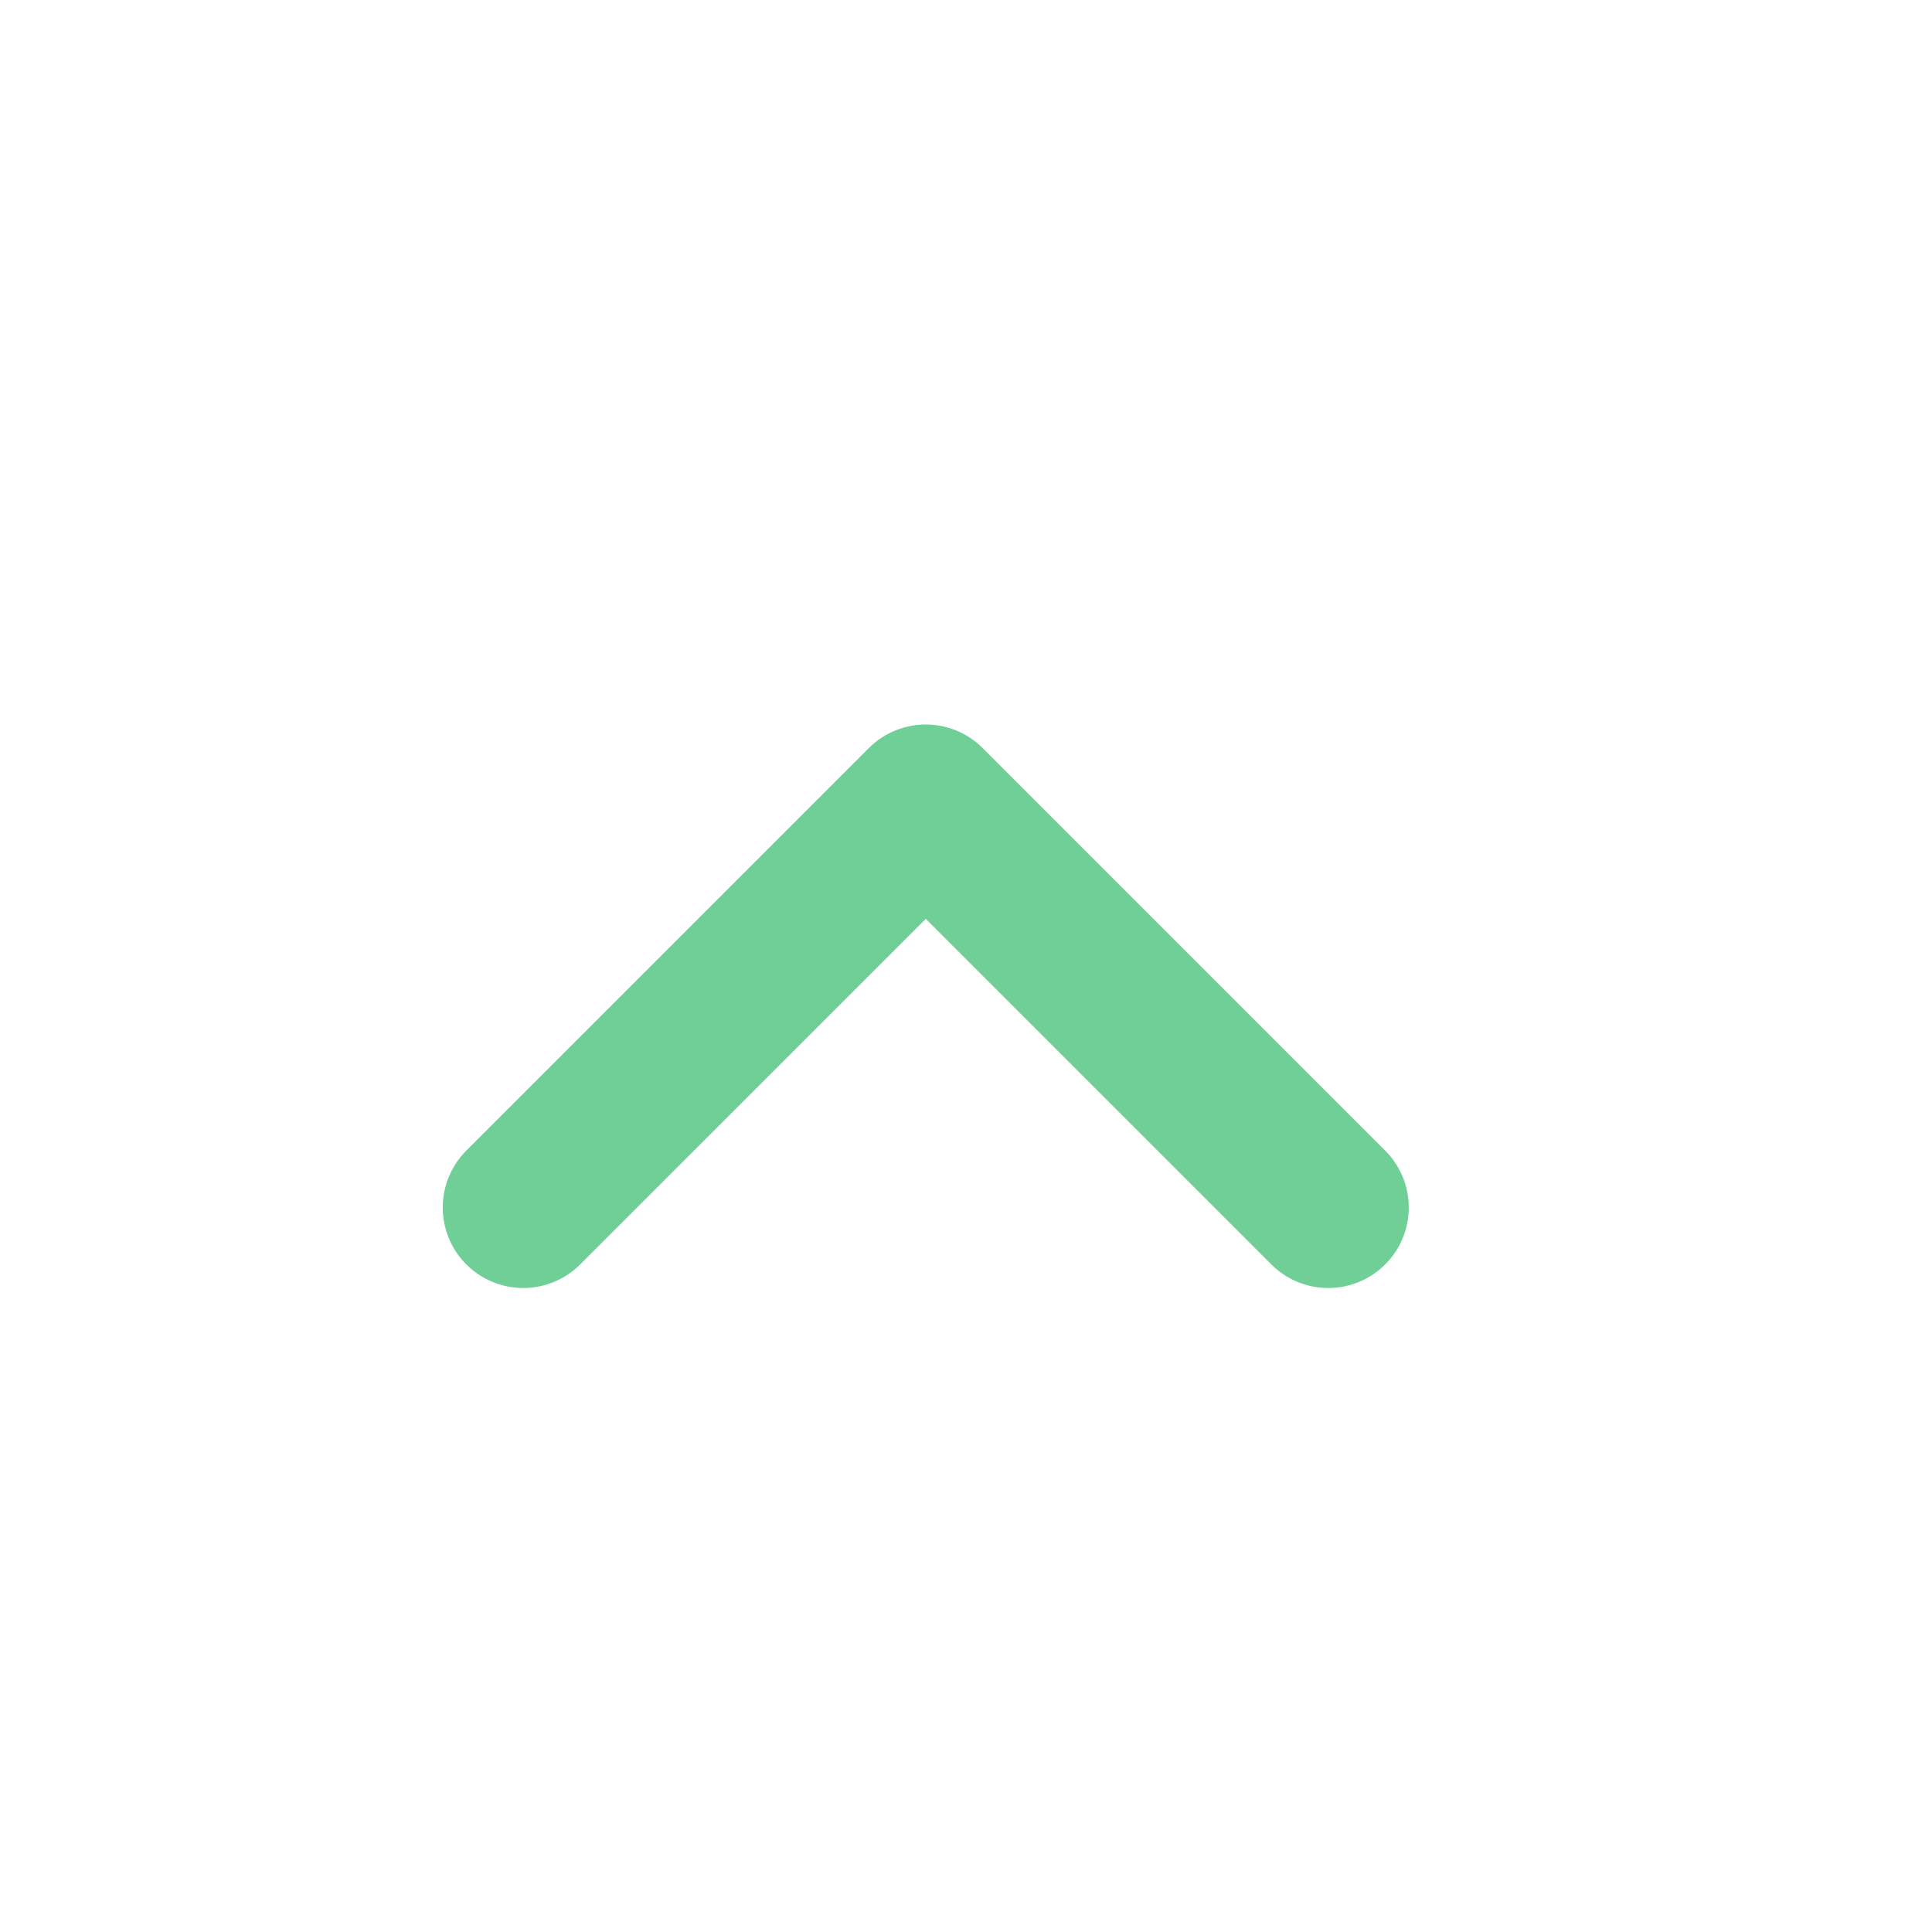
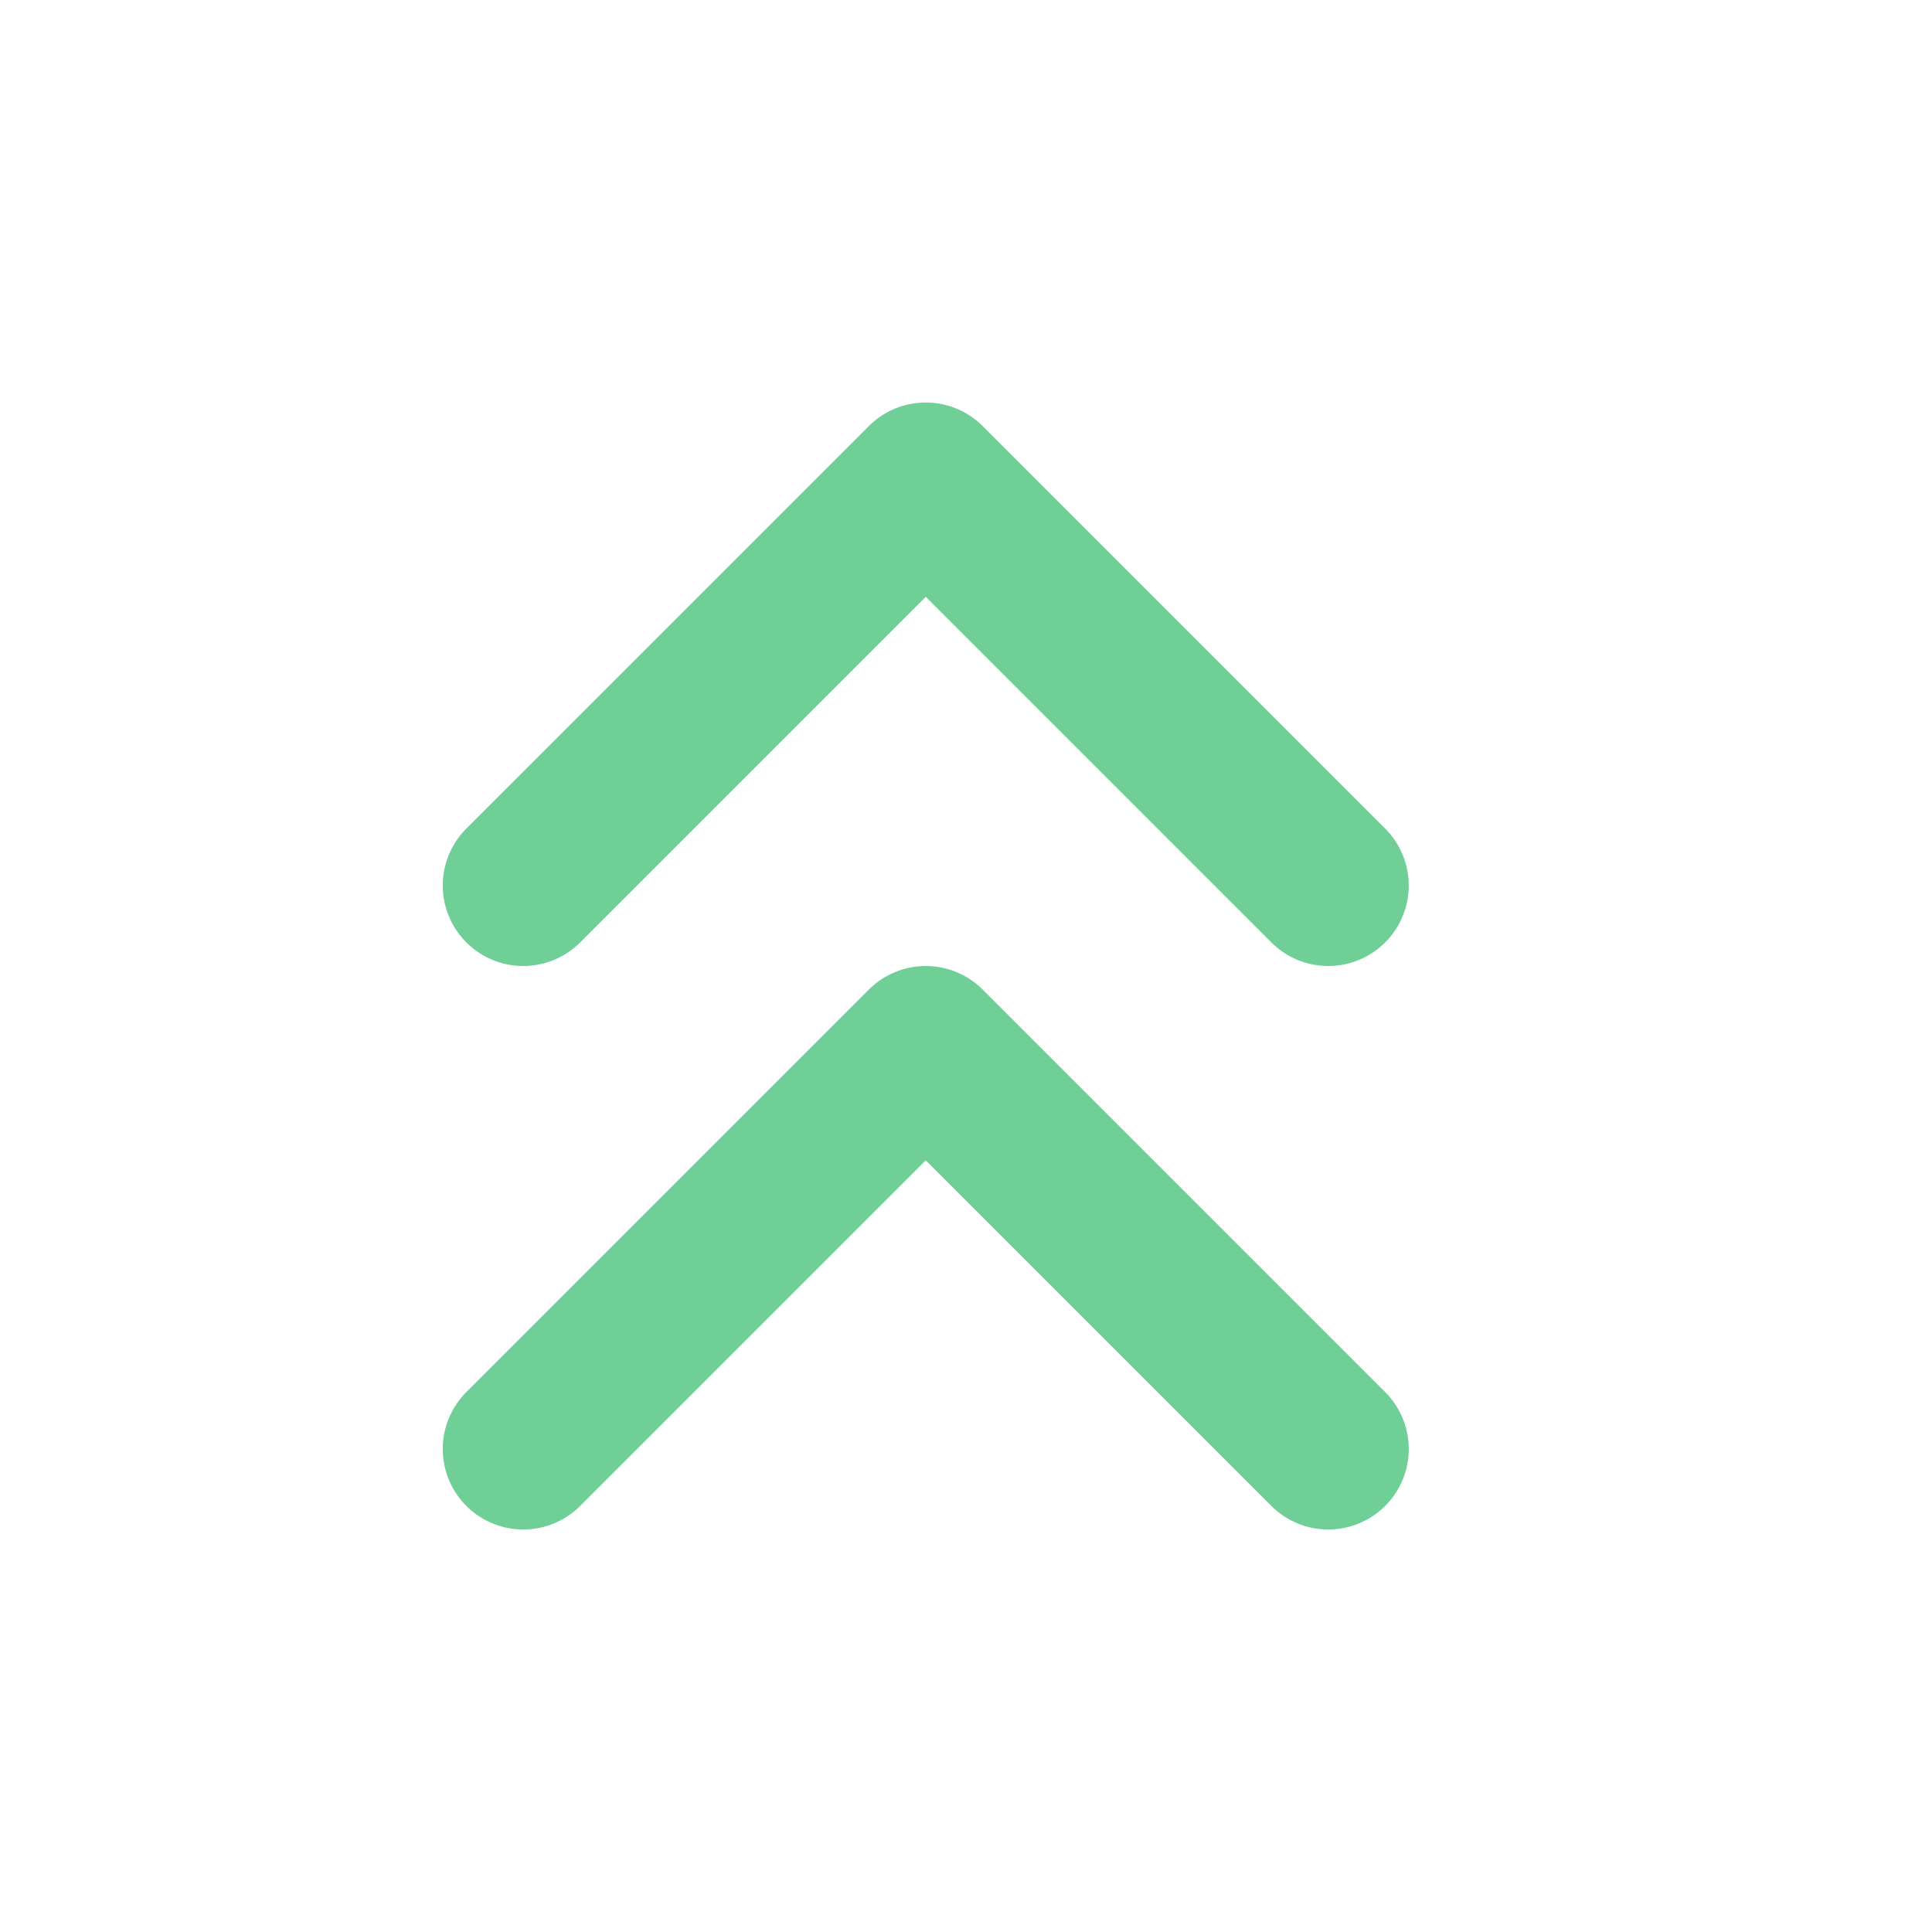
<svg xmlns="http://www.w3.org/2000/svg" width="24" height="24" viewBox="0 0 24 24" fill="none">
-   <path d="M16.5 15L11.5 10L6.5 15" stroke="#6FCF97" stroke-width="2" stroke-linecap="round" stroke-linejoin="round" />
+   <path d="M16.5 11L11.5 6L6.5 11" stroke="#6FCF97" stroke-width="2" stroke-linecap="round" stroke-linejoin="round" />
+   <path d="M16.5 18L11.5 13L6.5 18" stroke="#6FCF97" stroke-width="2" stroke-linecap="round" stroke-linejoin="round" />
</svg>
